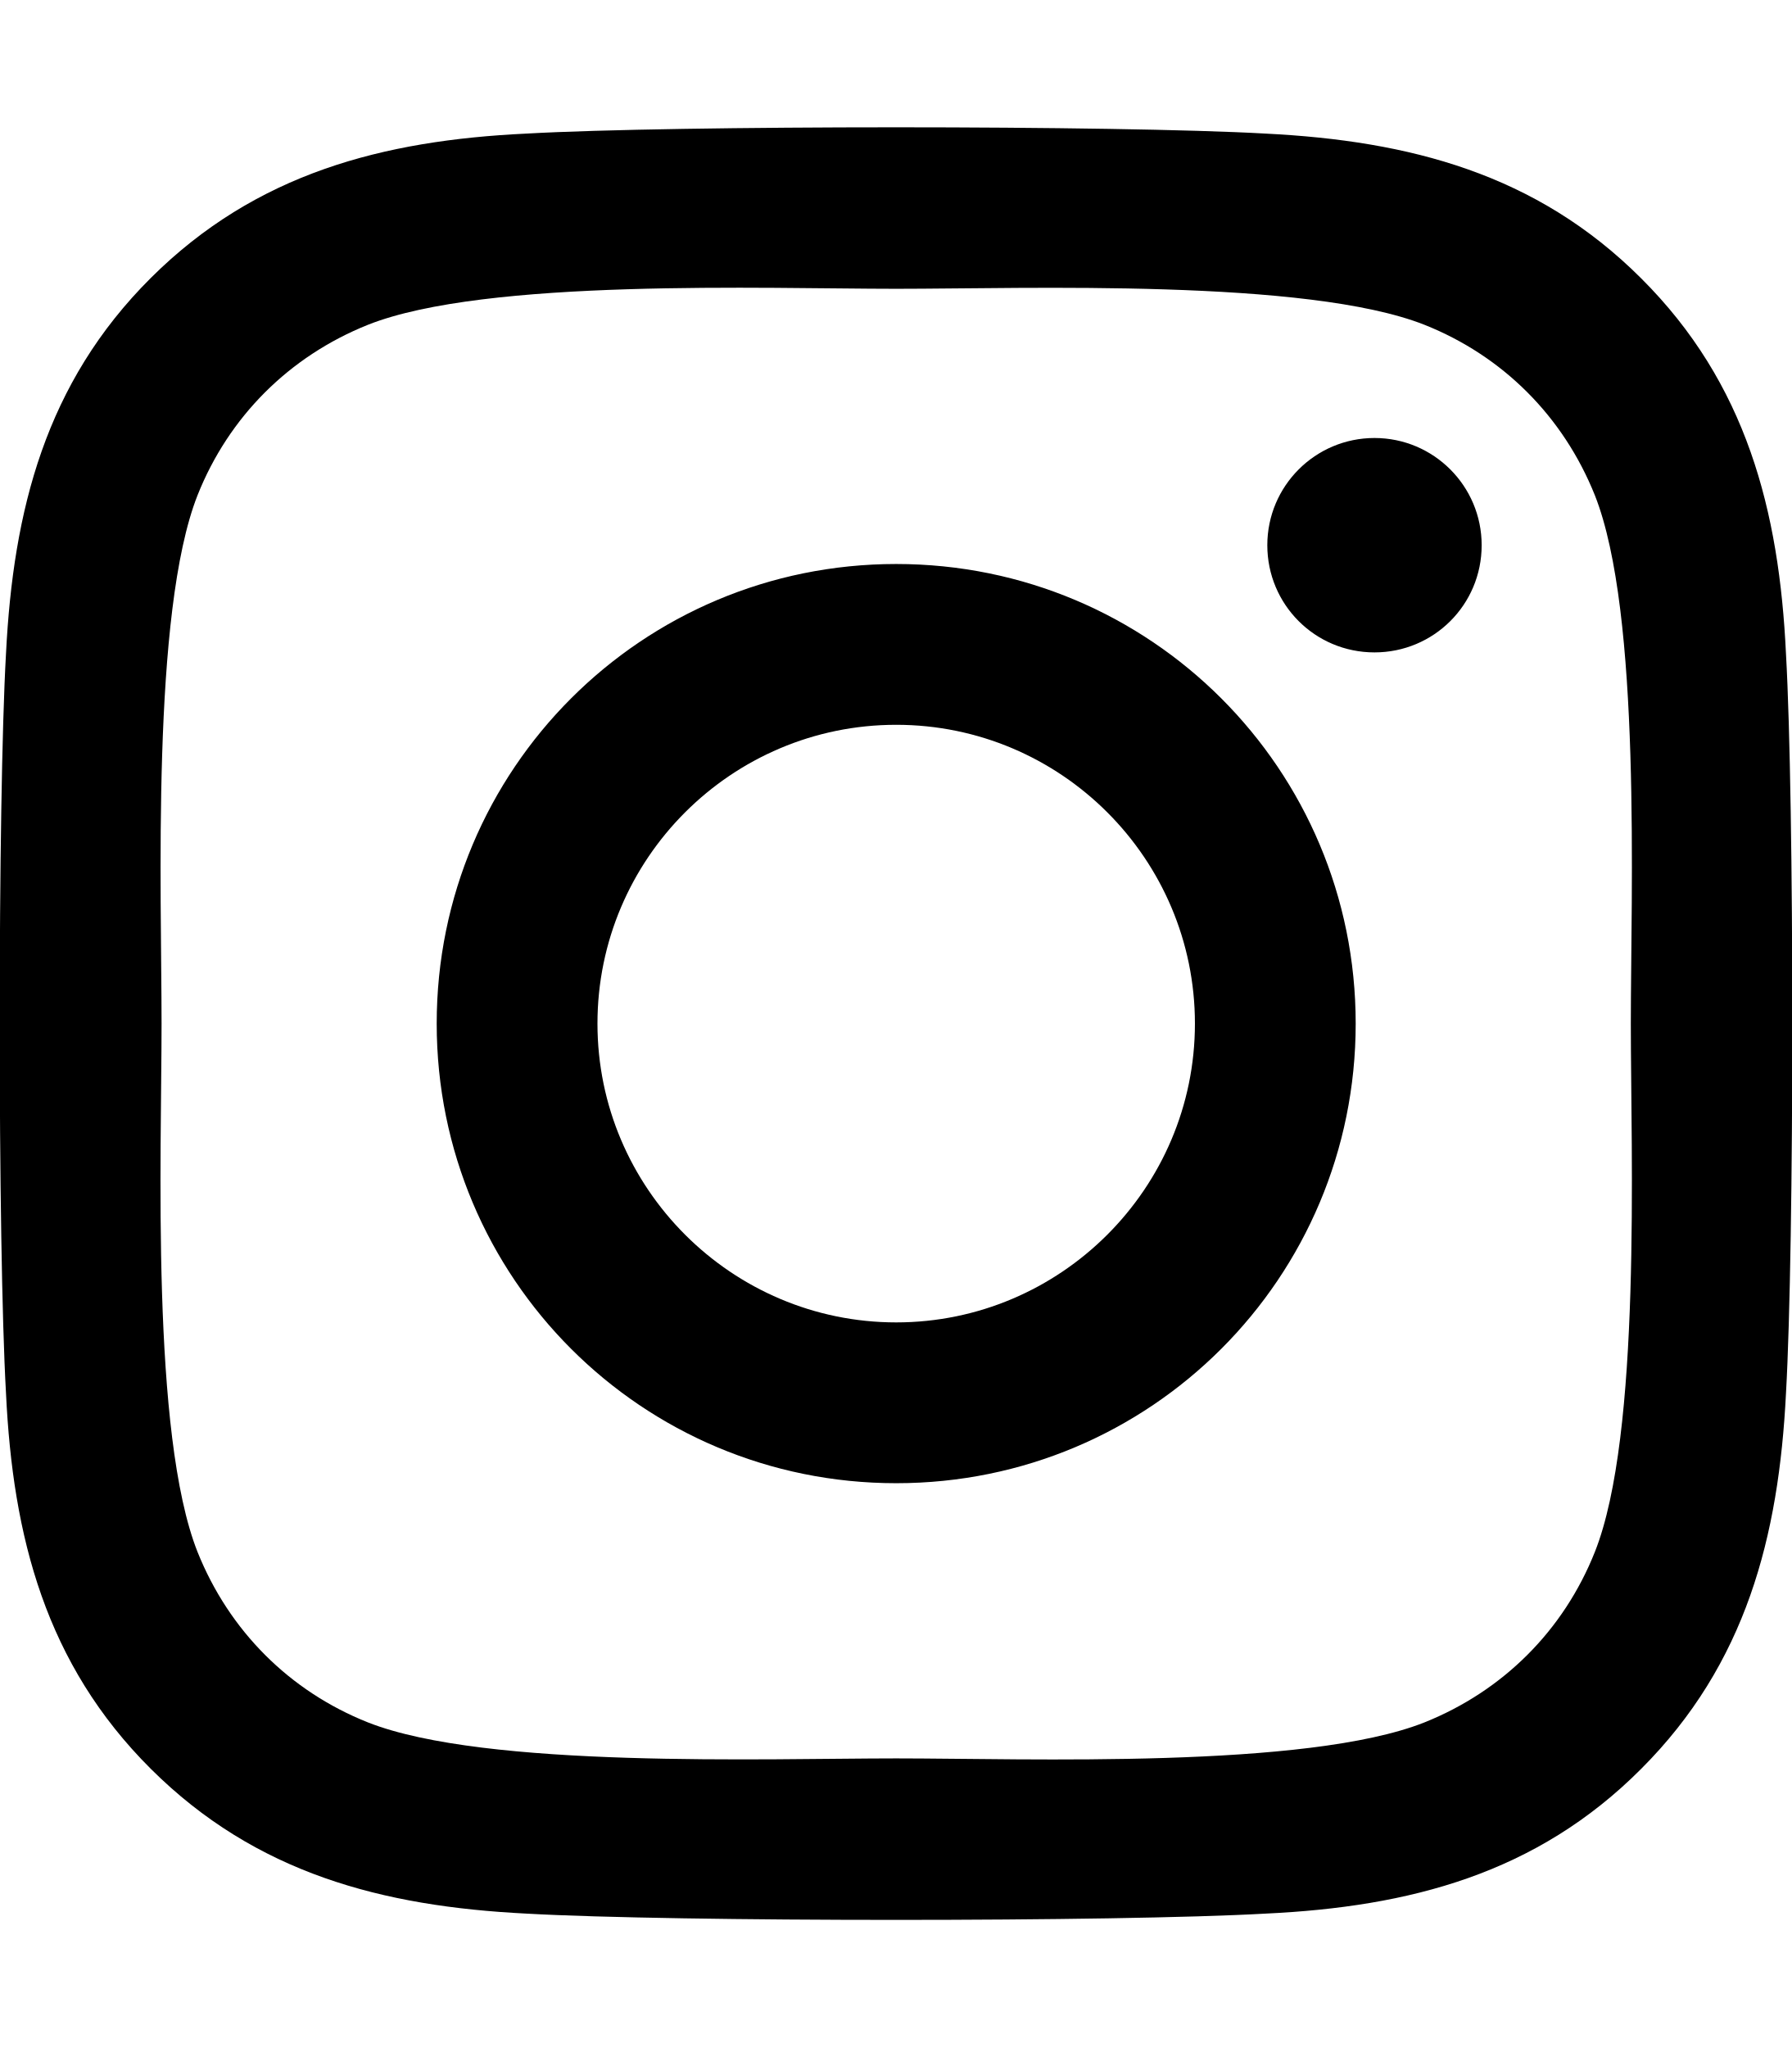
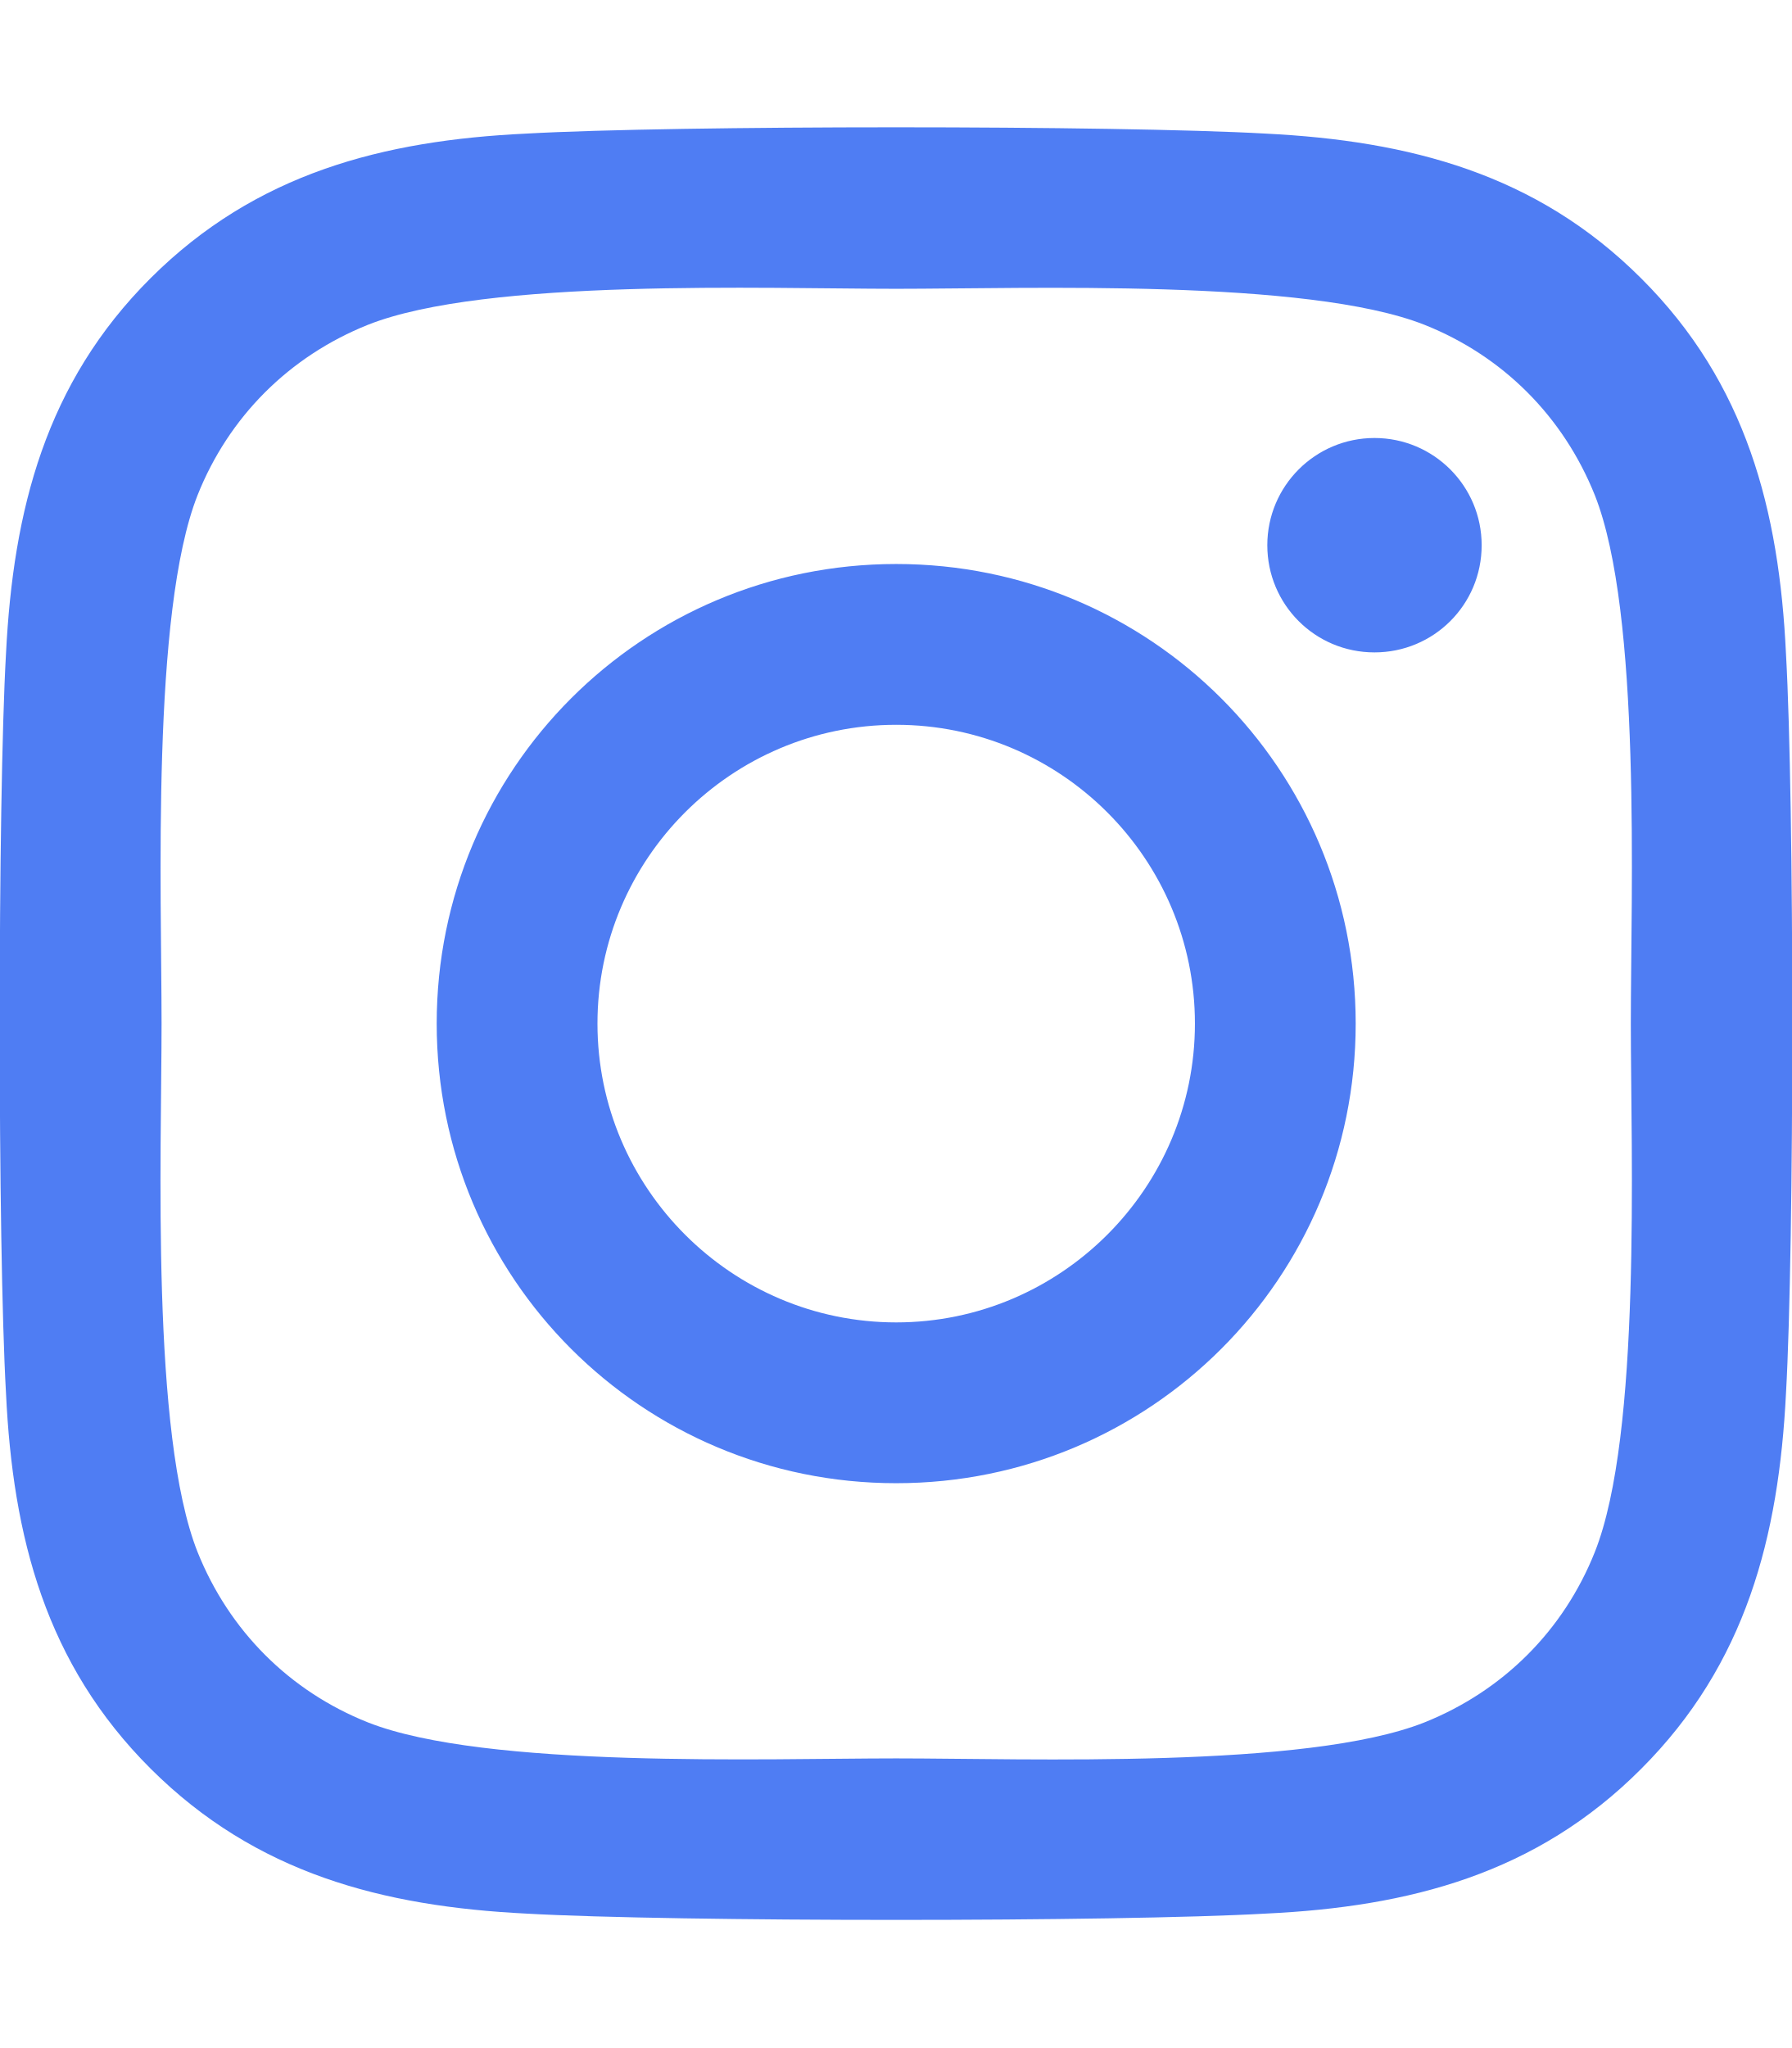
- <svg xmlns="http://www.w3.org/2000/svg" viewBox="0 0 448 512">
+ <svg xmlns="http://www.w3.org/2000/svg" height="1em" viewBox="0 0 448 512">
+   <style>svg{fill:#4f7df3}</style>
  <path d="M224.1 141c-63.6 0-114.9 51.3-114.9 114.9s51.3 114.9 114.9 114.9S339 319.5 339 255.9 287.7 141 224.1 141zm0 189.6c-41.1 0-74.7-33.5-74.7-74.7s33.5-74.7 74.7-74.7 74.7 33.5 74.7 74.7-33.6 74.7-74.7 74.7zm146.4-194.3c0 14.9-12 26.8-26.8 26.8-14.9 0-26.8-12-26.8-26.8s12-26.8 26.8-26.8 26.8 12 26.8 26.8zm76.1 27.2c-1.7-35.9-9.9-67.7-36.2-93.9-26.2-26.2-58-34.4-93.9-36.2-37-2.1-147.9-2.1-184.9 0-35.8 1.7-67.6 9.9-93.9 36.1s-34.4 58-36.2 93.9c-2.1 37-2.1 147.9 0 184.9 1.7 35.9 9.9 67.7 36.2 93.9s58 34.4 93.9 36.2c37 2.1 147.9 2.1 184.9 0 35.9-1.7 67.7-9.9 93.9-36.2 26.2-26.2 34.4-58 36.2-93.9 2.1-37 2.1-147.8 0-184.8zM398.8 388c-7.8 19.6-22.9 34.7-42.6 42.6-29.5 11.7-99.5 9-132.1 9s-102.7 2.6-132.1-9c-19.6-7.8-34.7-22.9-42.6-42.6-11.7-29.5-9-99.5-9-132.1s-2.6-102.7 9-132.1c7.8-19.6 22.9-34.7 42.6-42.6 29.5-11.7 99.5-9 132.1-9s102.7-2.6 132.1 9c19.6 7.8 34.7 22.9 42.6 42.6 11.7 29.5 9 99.5 9 132.1s2.7 102.7-9 132.1z" />
</svg>
